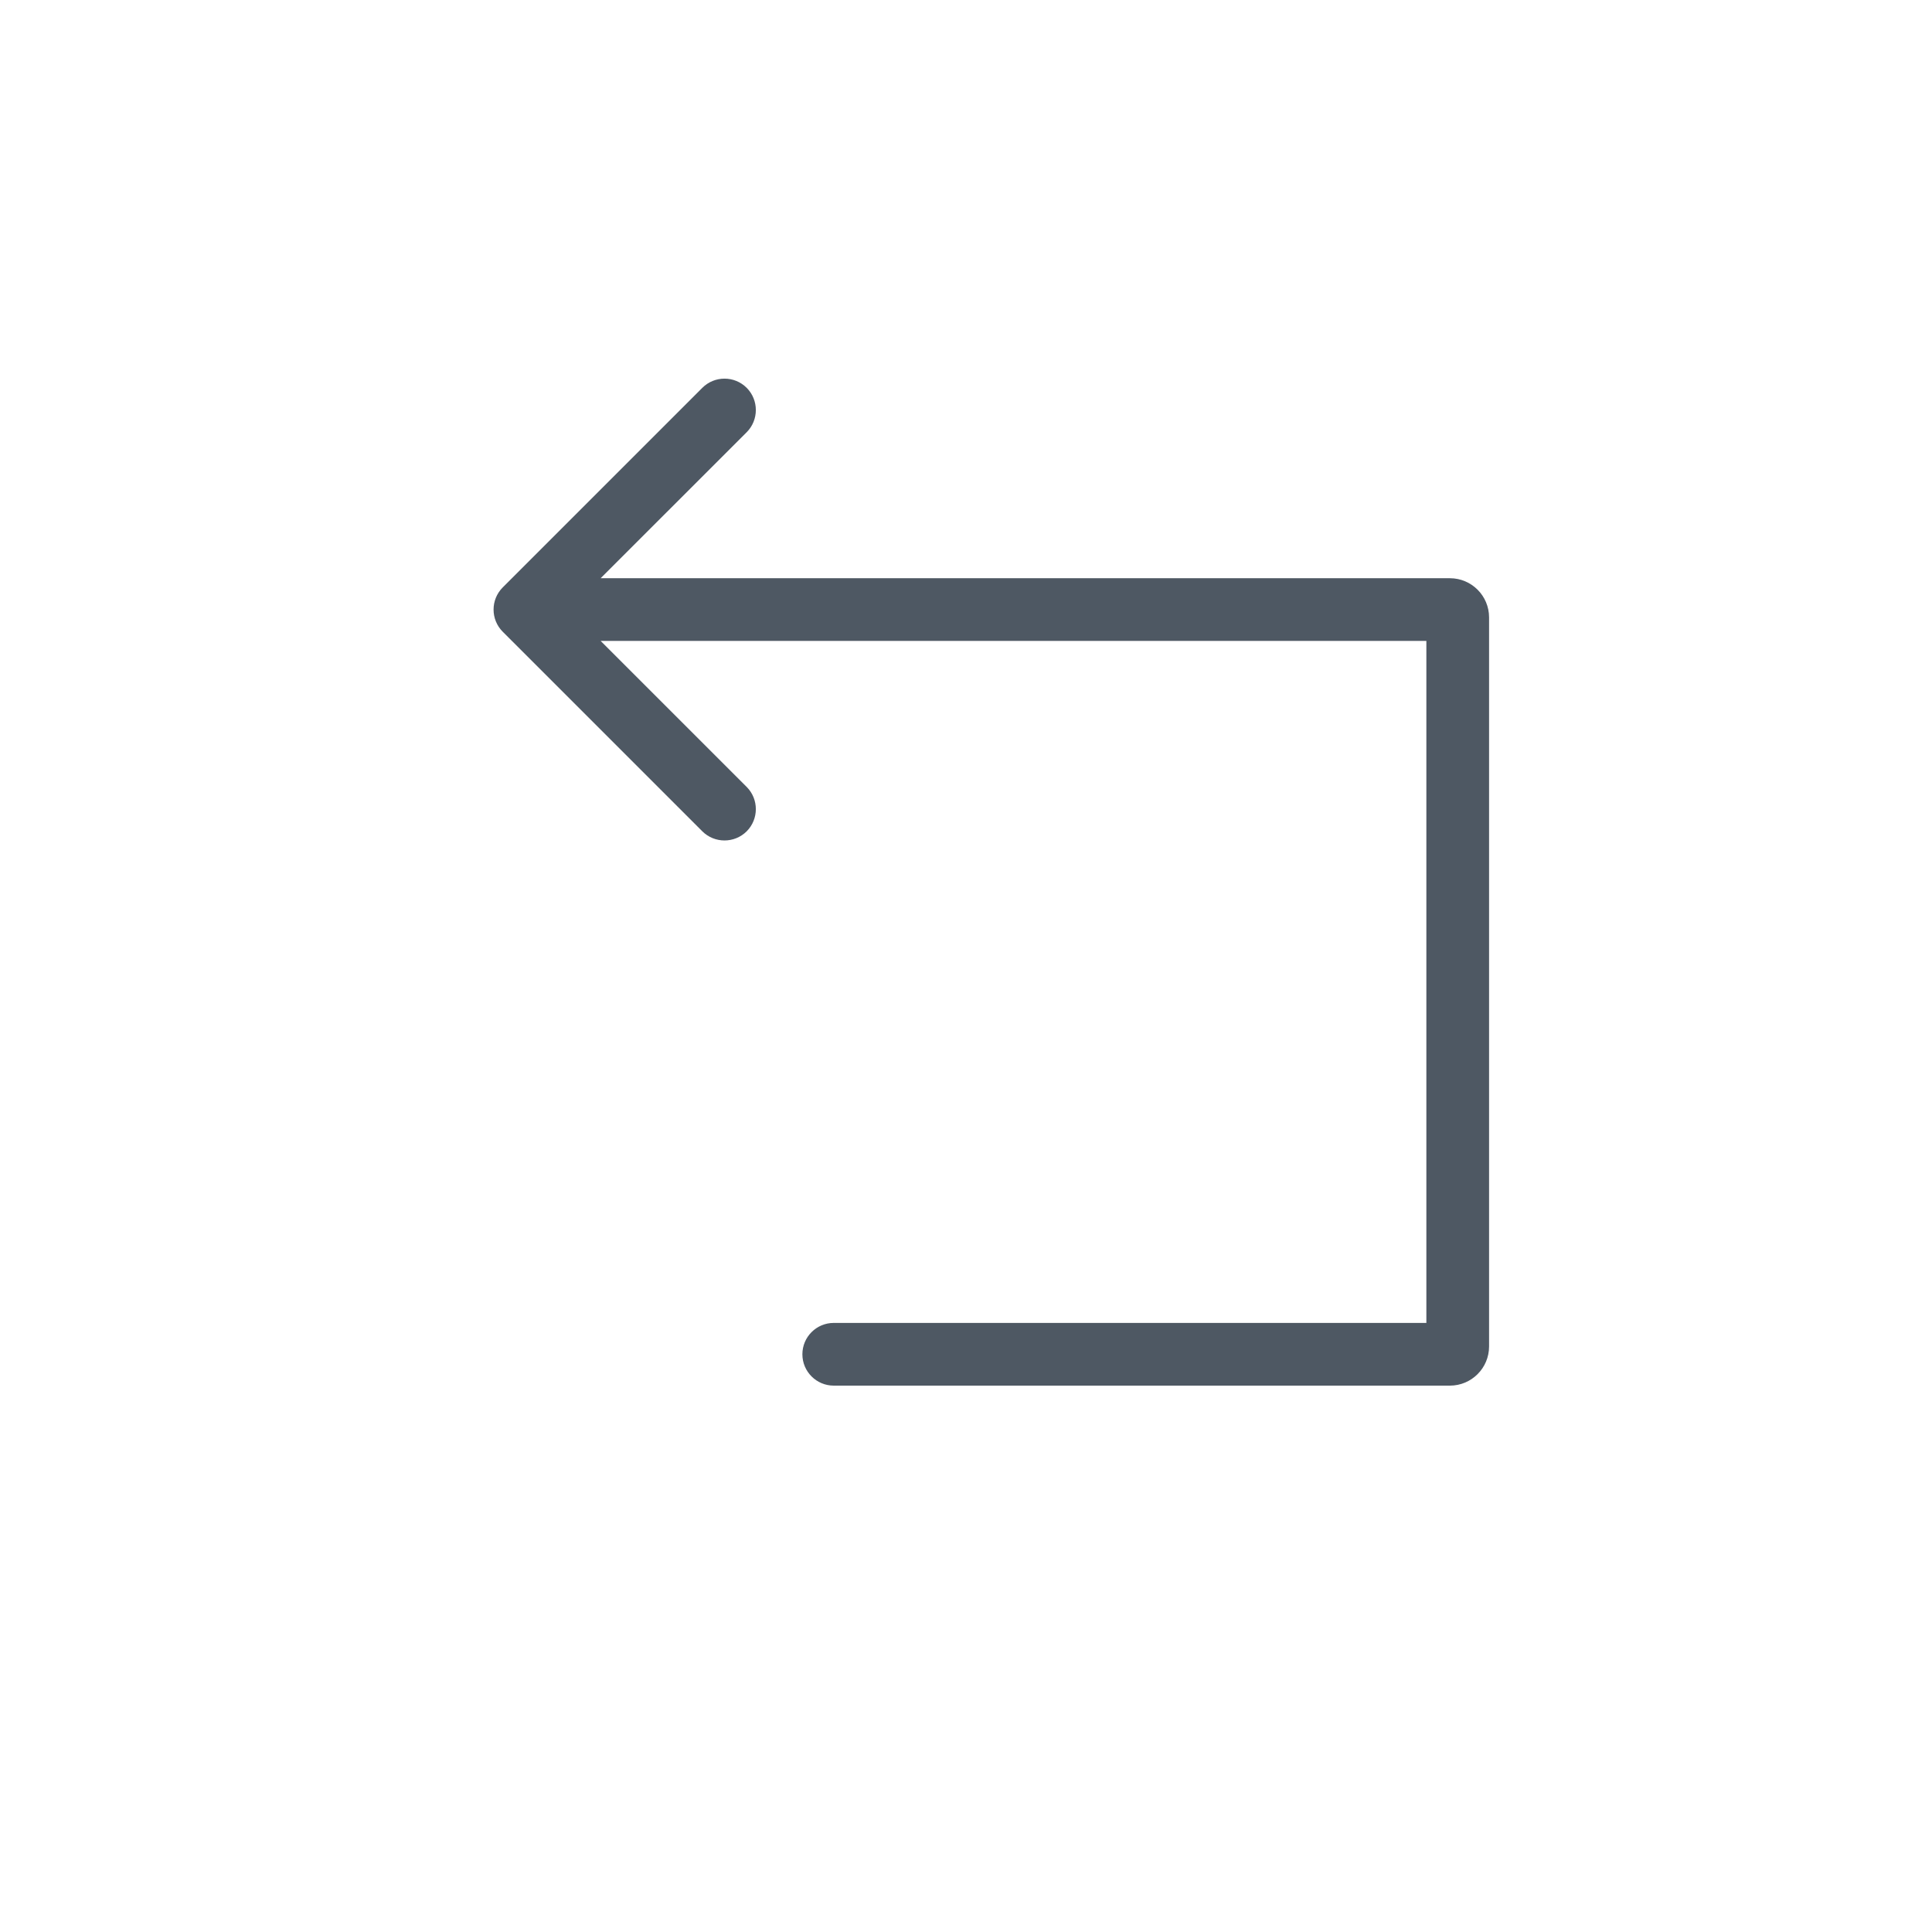
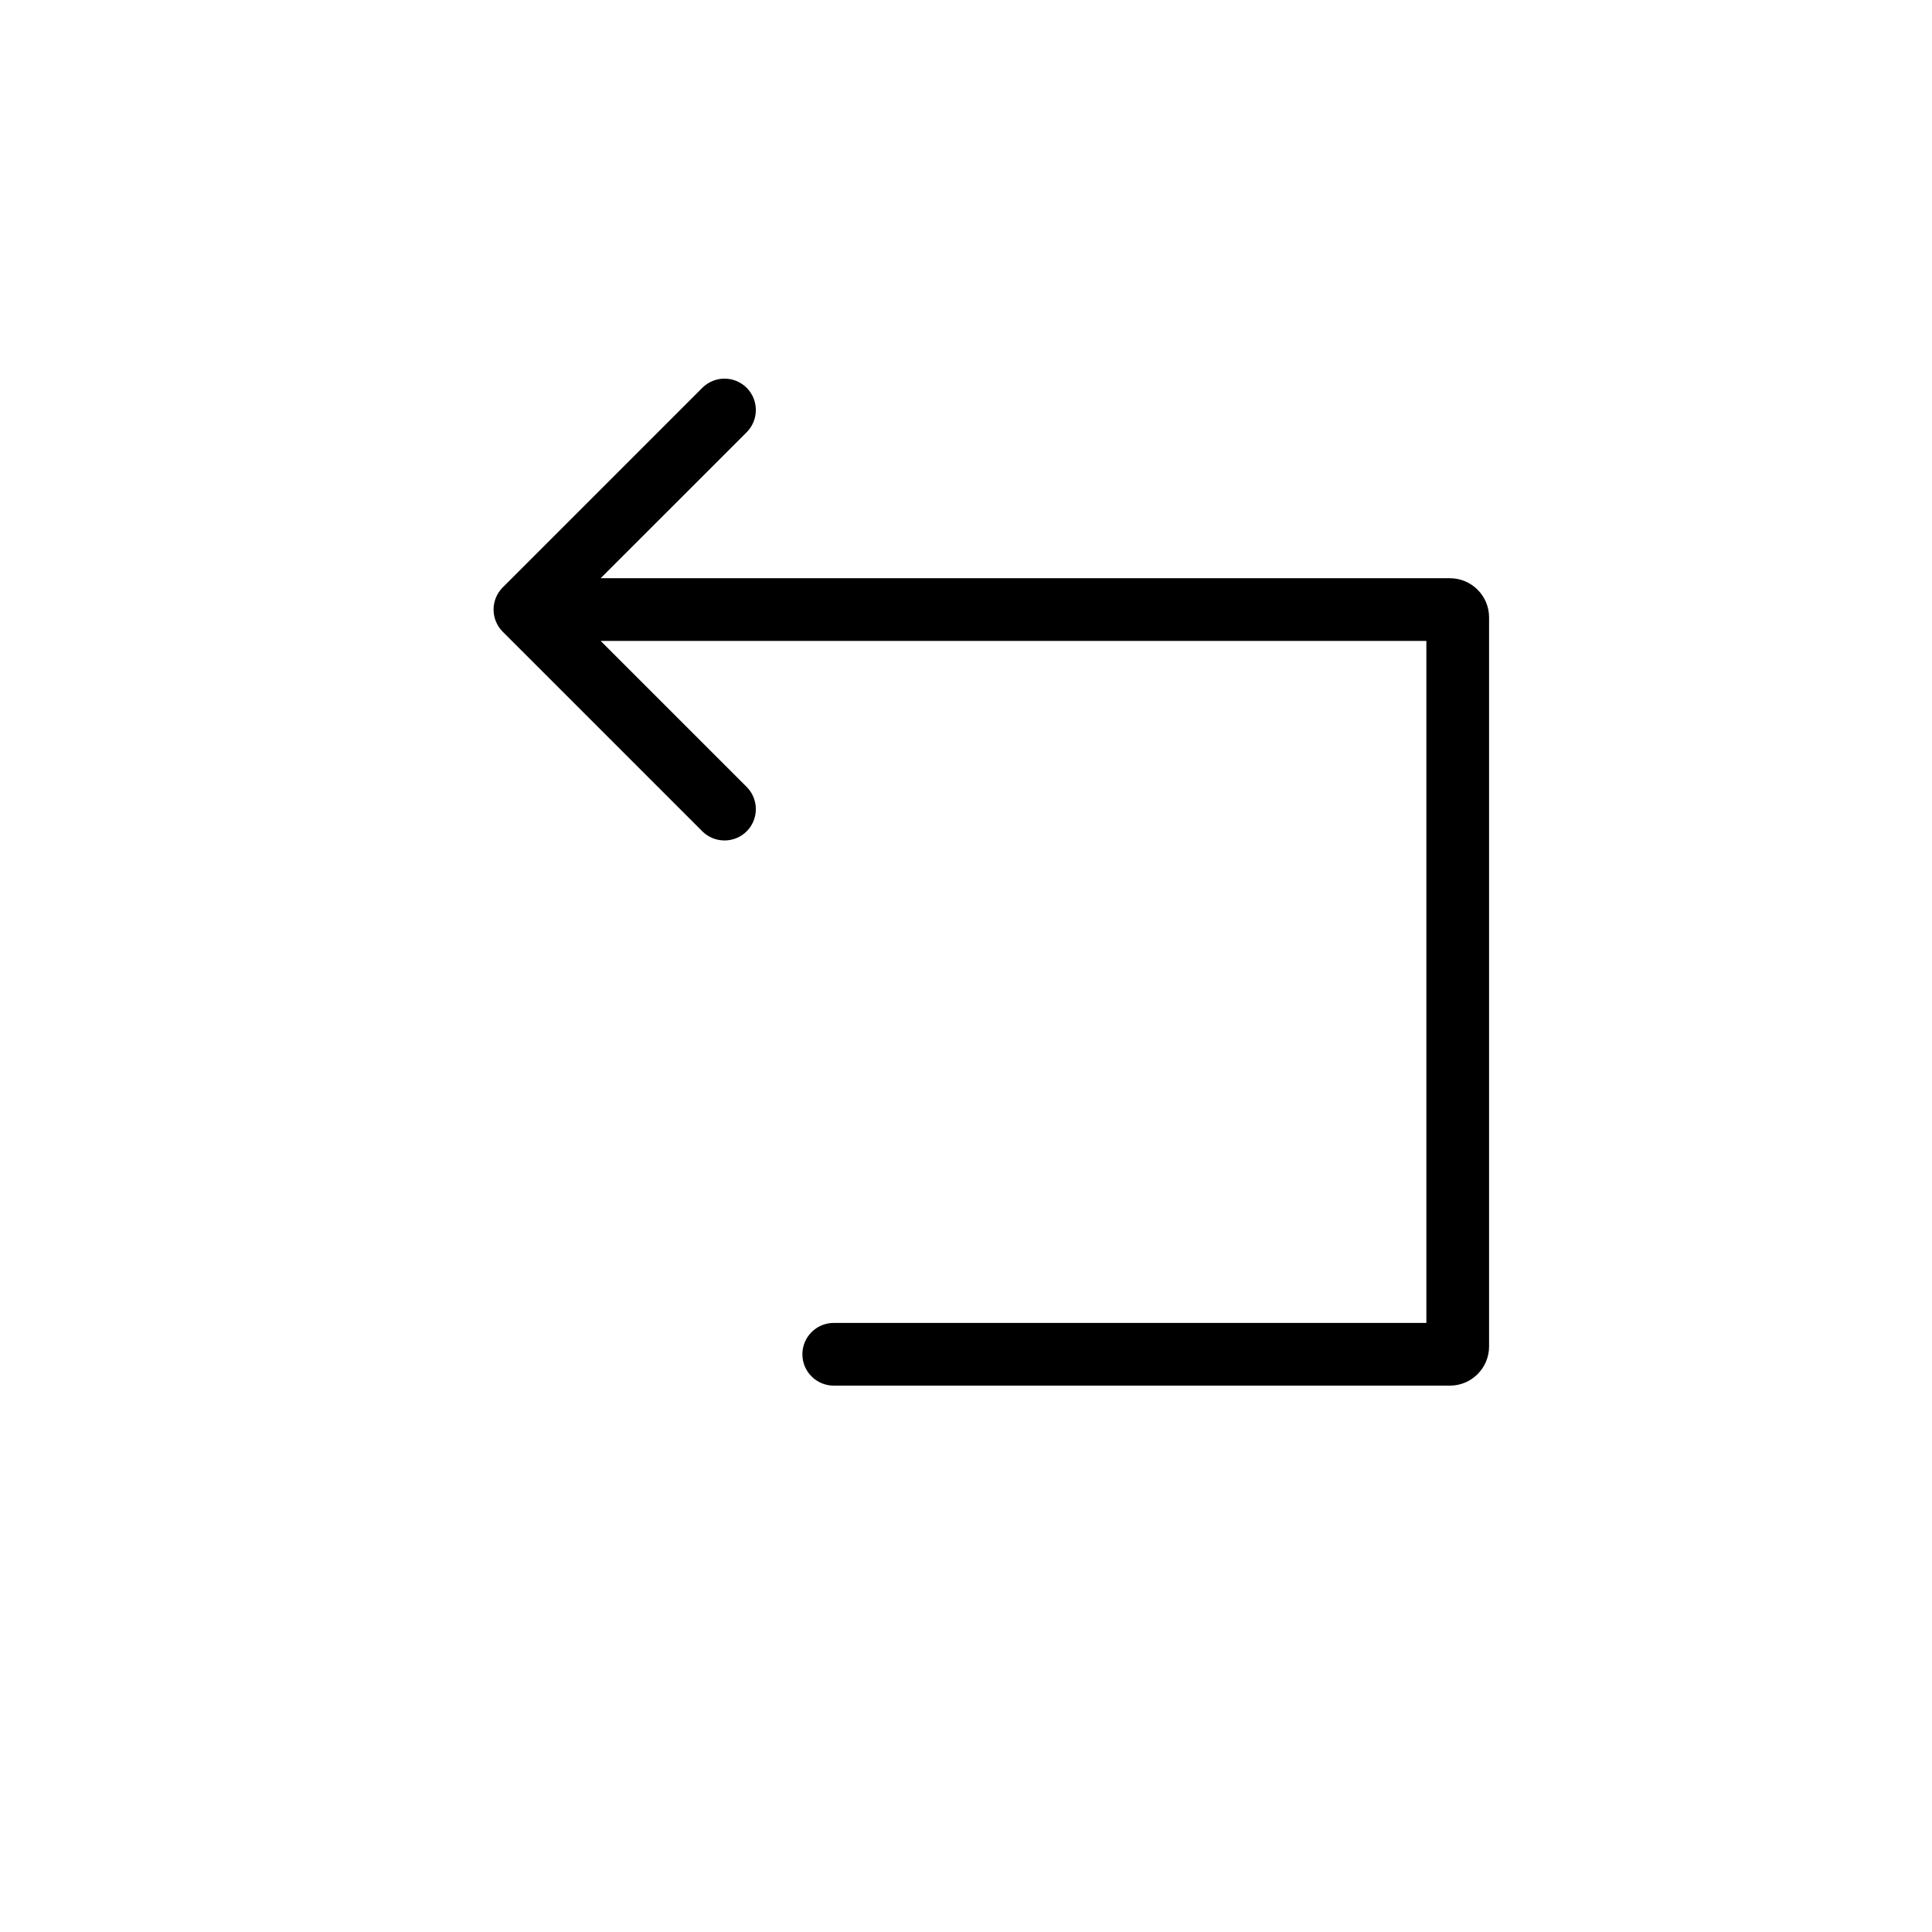
<svg xmlns="http://www.w3.org/2000/svg" width="35" height="35" viewBox="0 0 35 35" fill="none">
-   <path d="M9.108 10.641C8.886 10.863 8.886 11.223 9.108 11.445L12.723 15.06C12.945 15.281 13.305 15.281 13.527 15.06C13.748 14.838 13.748 14.478 13.527 14.256L10.313 11.043L13.527 7.83C13.748 7.608 13.748 7.248 13.527 7.026C13.305 6.804 12.945 6.804 12.723 7.026L9.108 10.641ZM15.104 23.966C14.791 23.966 14.536 24.22 14.536 24.534C14.536 24.848 14.791 25.102 15.104 25.102V23.966ZM9.51 11.611H26.266V10.475H9.51V11.611ZM25.84 11.185V24.392H26.976V11.185H25.84ZM26.266 23.966H15.104V25.102H26.266V23.966ZM25.84 24.392C25.84 24.157 26.031 23.966 26.266 23.966V25.102C26.658 25.102 26.976 24.784 26.976 24.392H25.84ZM26.266 11.611C26.031 11.611 25.84 11.42 25.84 11.185H26.976C26.976 10.793 26.658 10.475 26.266 10.475V11.611Z" fill="#4E5863" />
+   <path d="M9.108 10.641C8.886 10.863 8.886 11.223 9.108 11.445L12.723 15.06C12.945 15.281 13.305 15.281 13.527 15.06C13.748 14.838 13.748 14.478 13.527 14.256L10.313 11.043L13.527 7.83C13.748 7.608 13.748 7.248 13.527 7.026C13.305 6.804 12.945 6.804 12.723 7.026L9.108 10.641ZM15.104 23.966C14.791 23.966 14.536 24.22 14.536 24.534C14.536 24.848 14.791 25.102 15.104 25.102V23.966ZM9.51 11.611H26.266V10.475H9.51V11.611ZM25.84 11.185V24.392H26.976V11.185H25.84ZM26.266 23.966H15.104V25.102H26.266V23.966ZM25.84 24.392C25.84 24.157 26.031 23.966 26.266 23.966V25.102C26.658 25.102 26.976 24.784 26.976 24.392H25.84ZM26.266 11.611C26.031 11.611 25.84 11.42 25.84 11.185H26.976C26.976 10.793 26.658 10.475 26.266 10.475V11.611Z" fill="currentColor" />
</svg>
